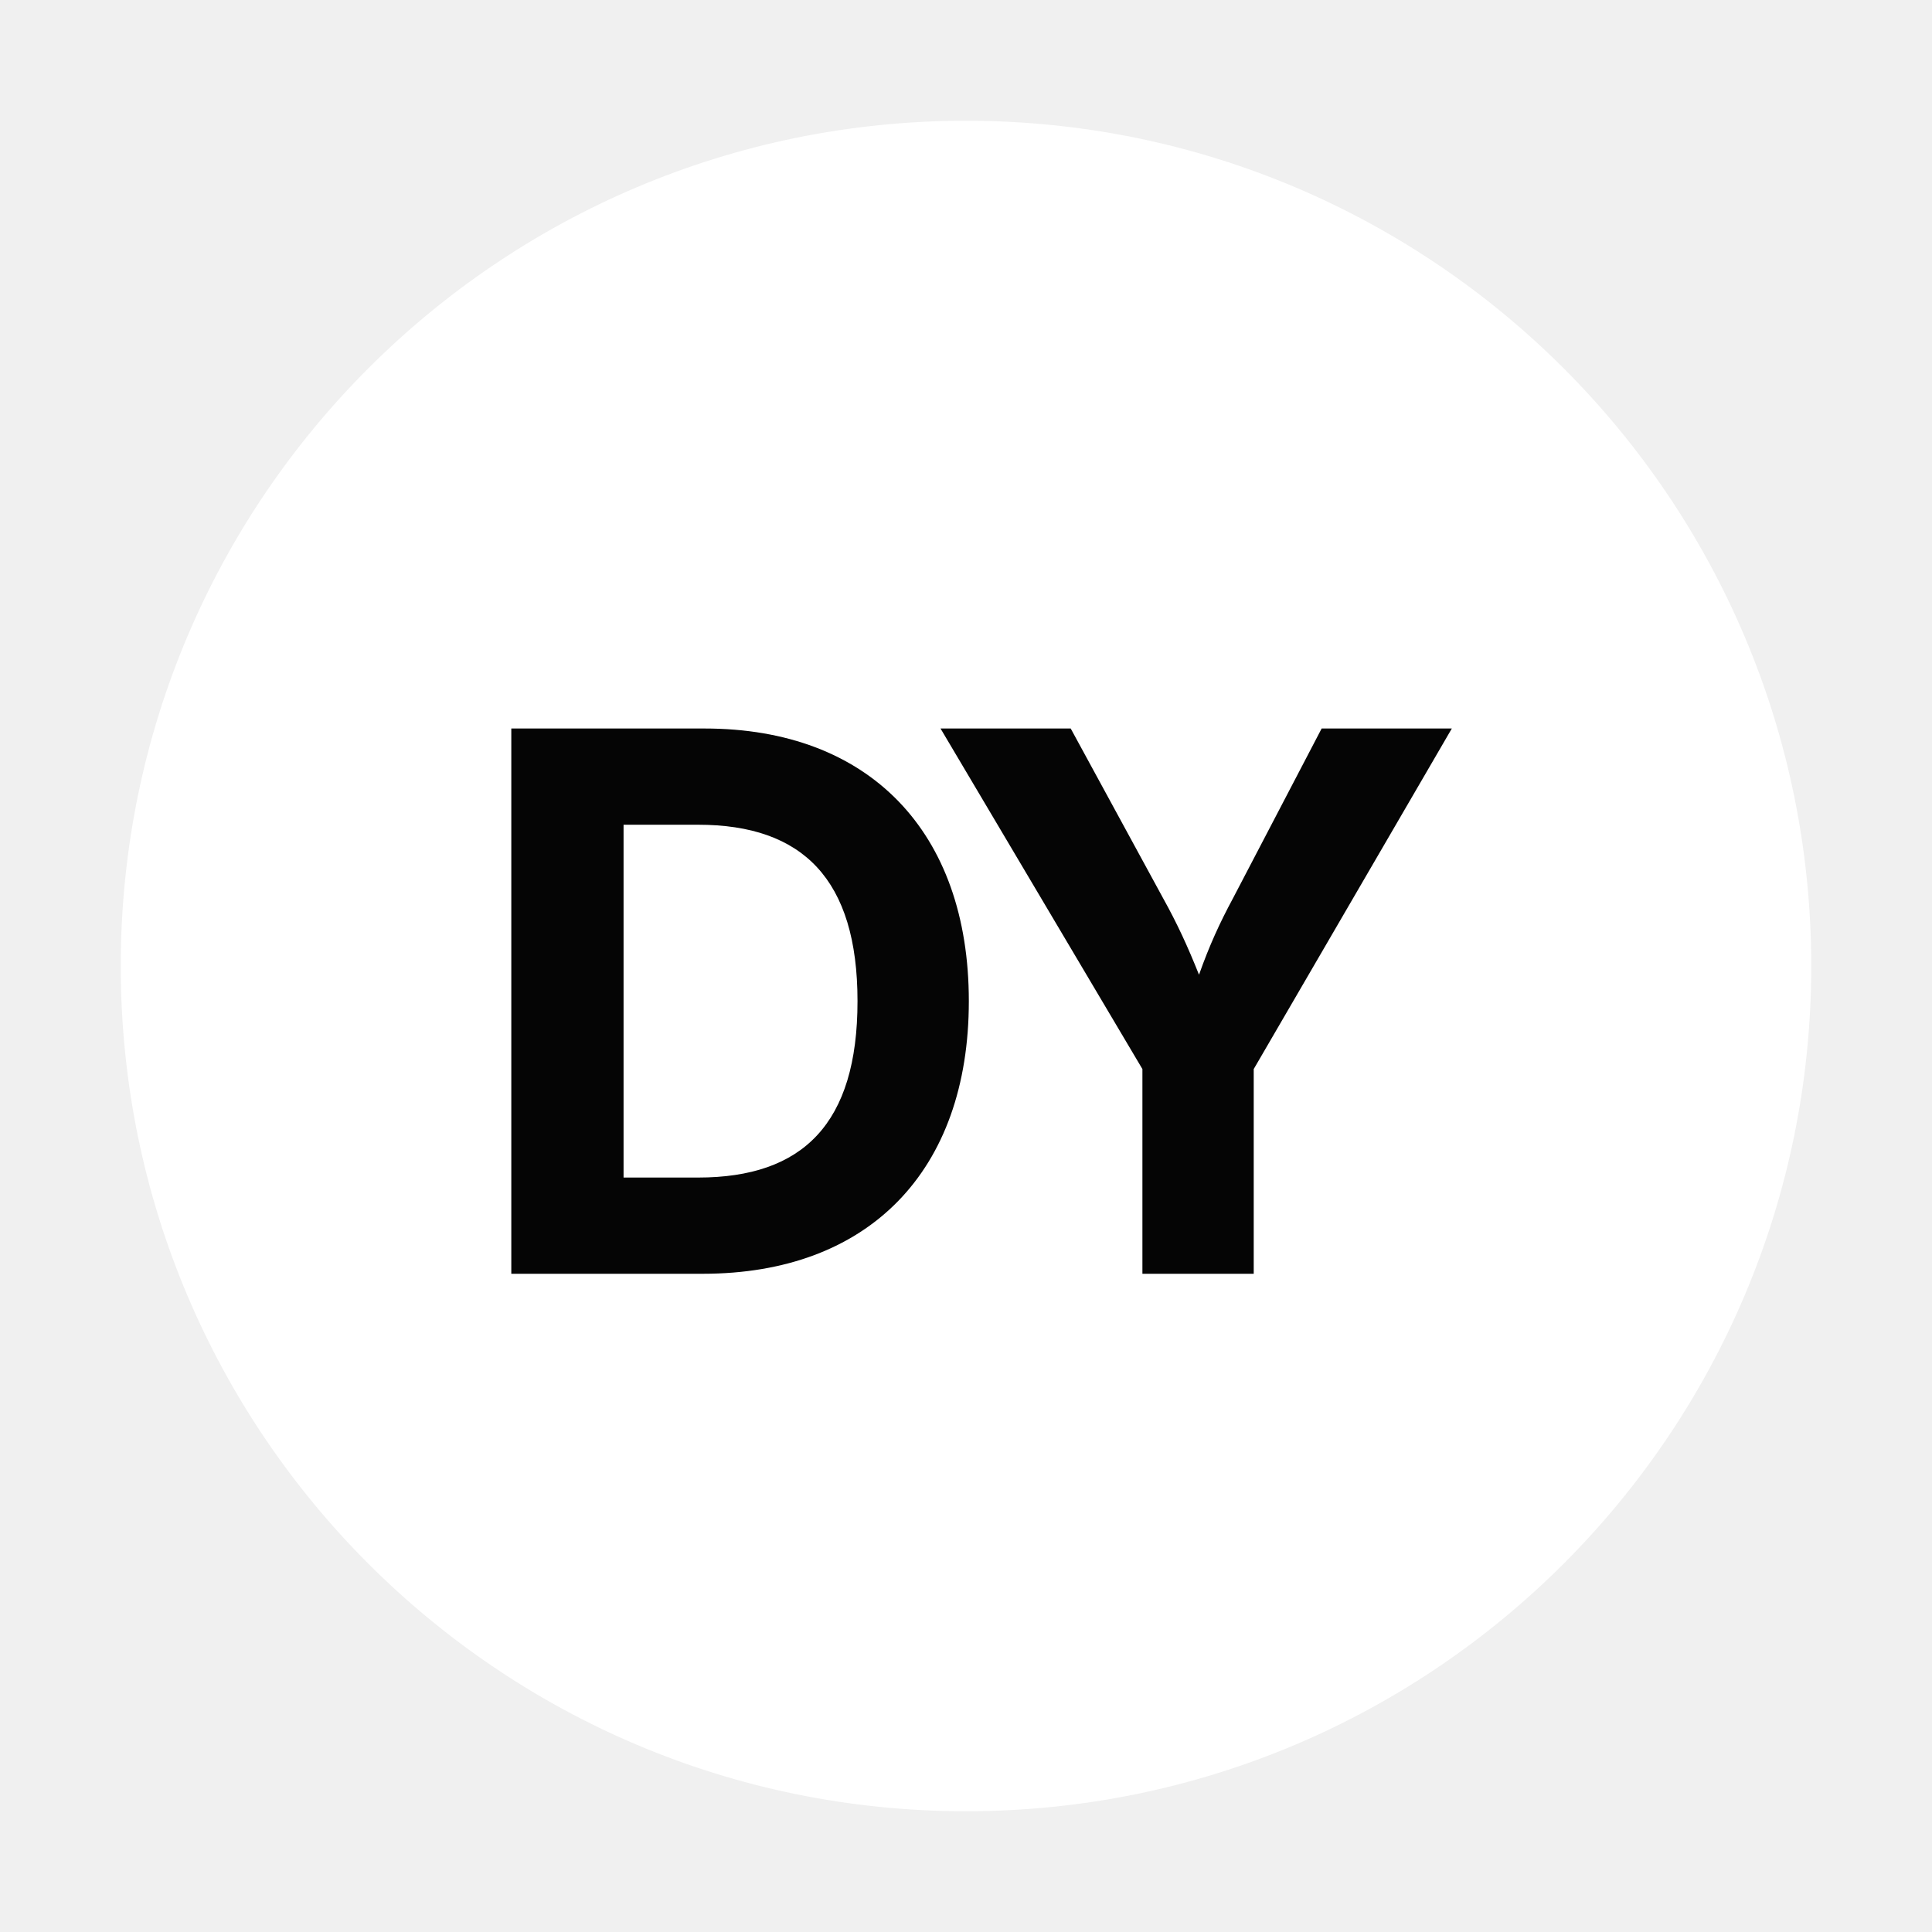
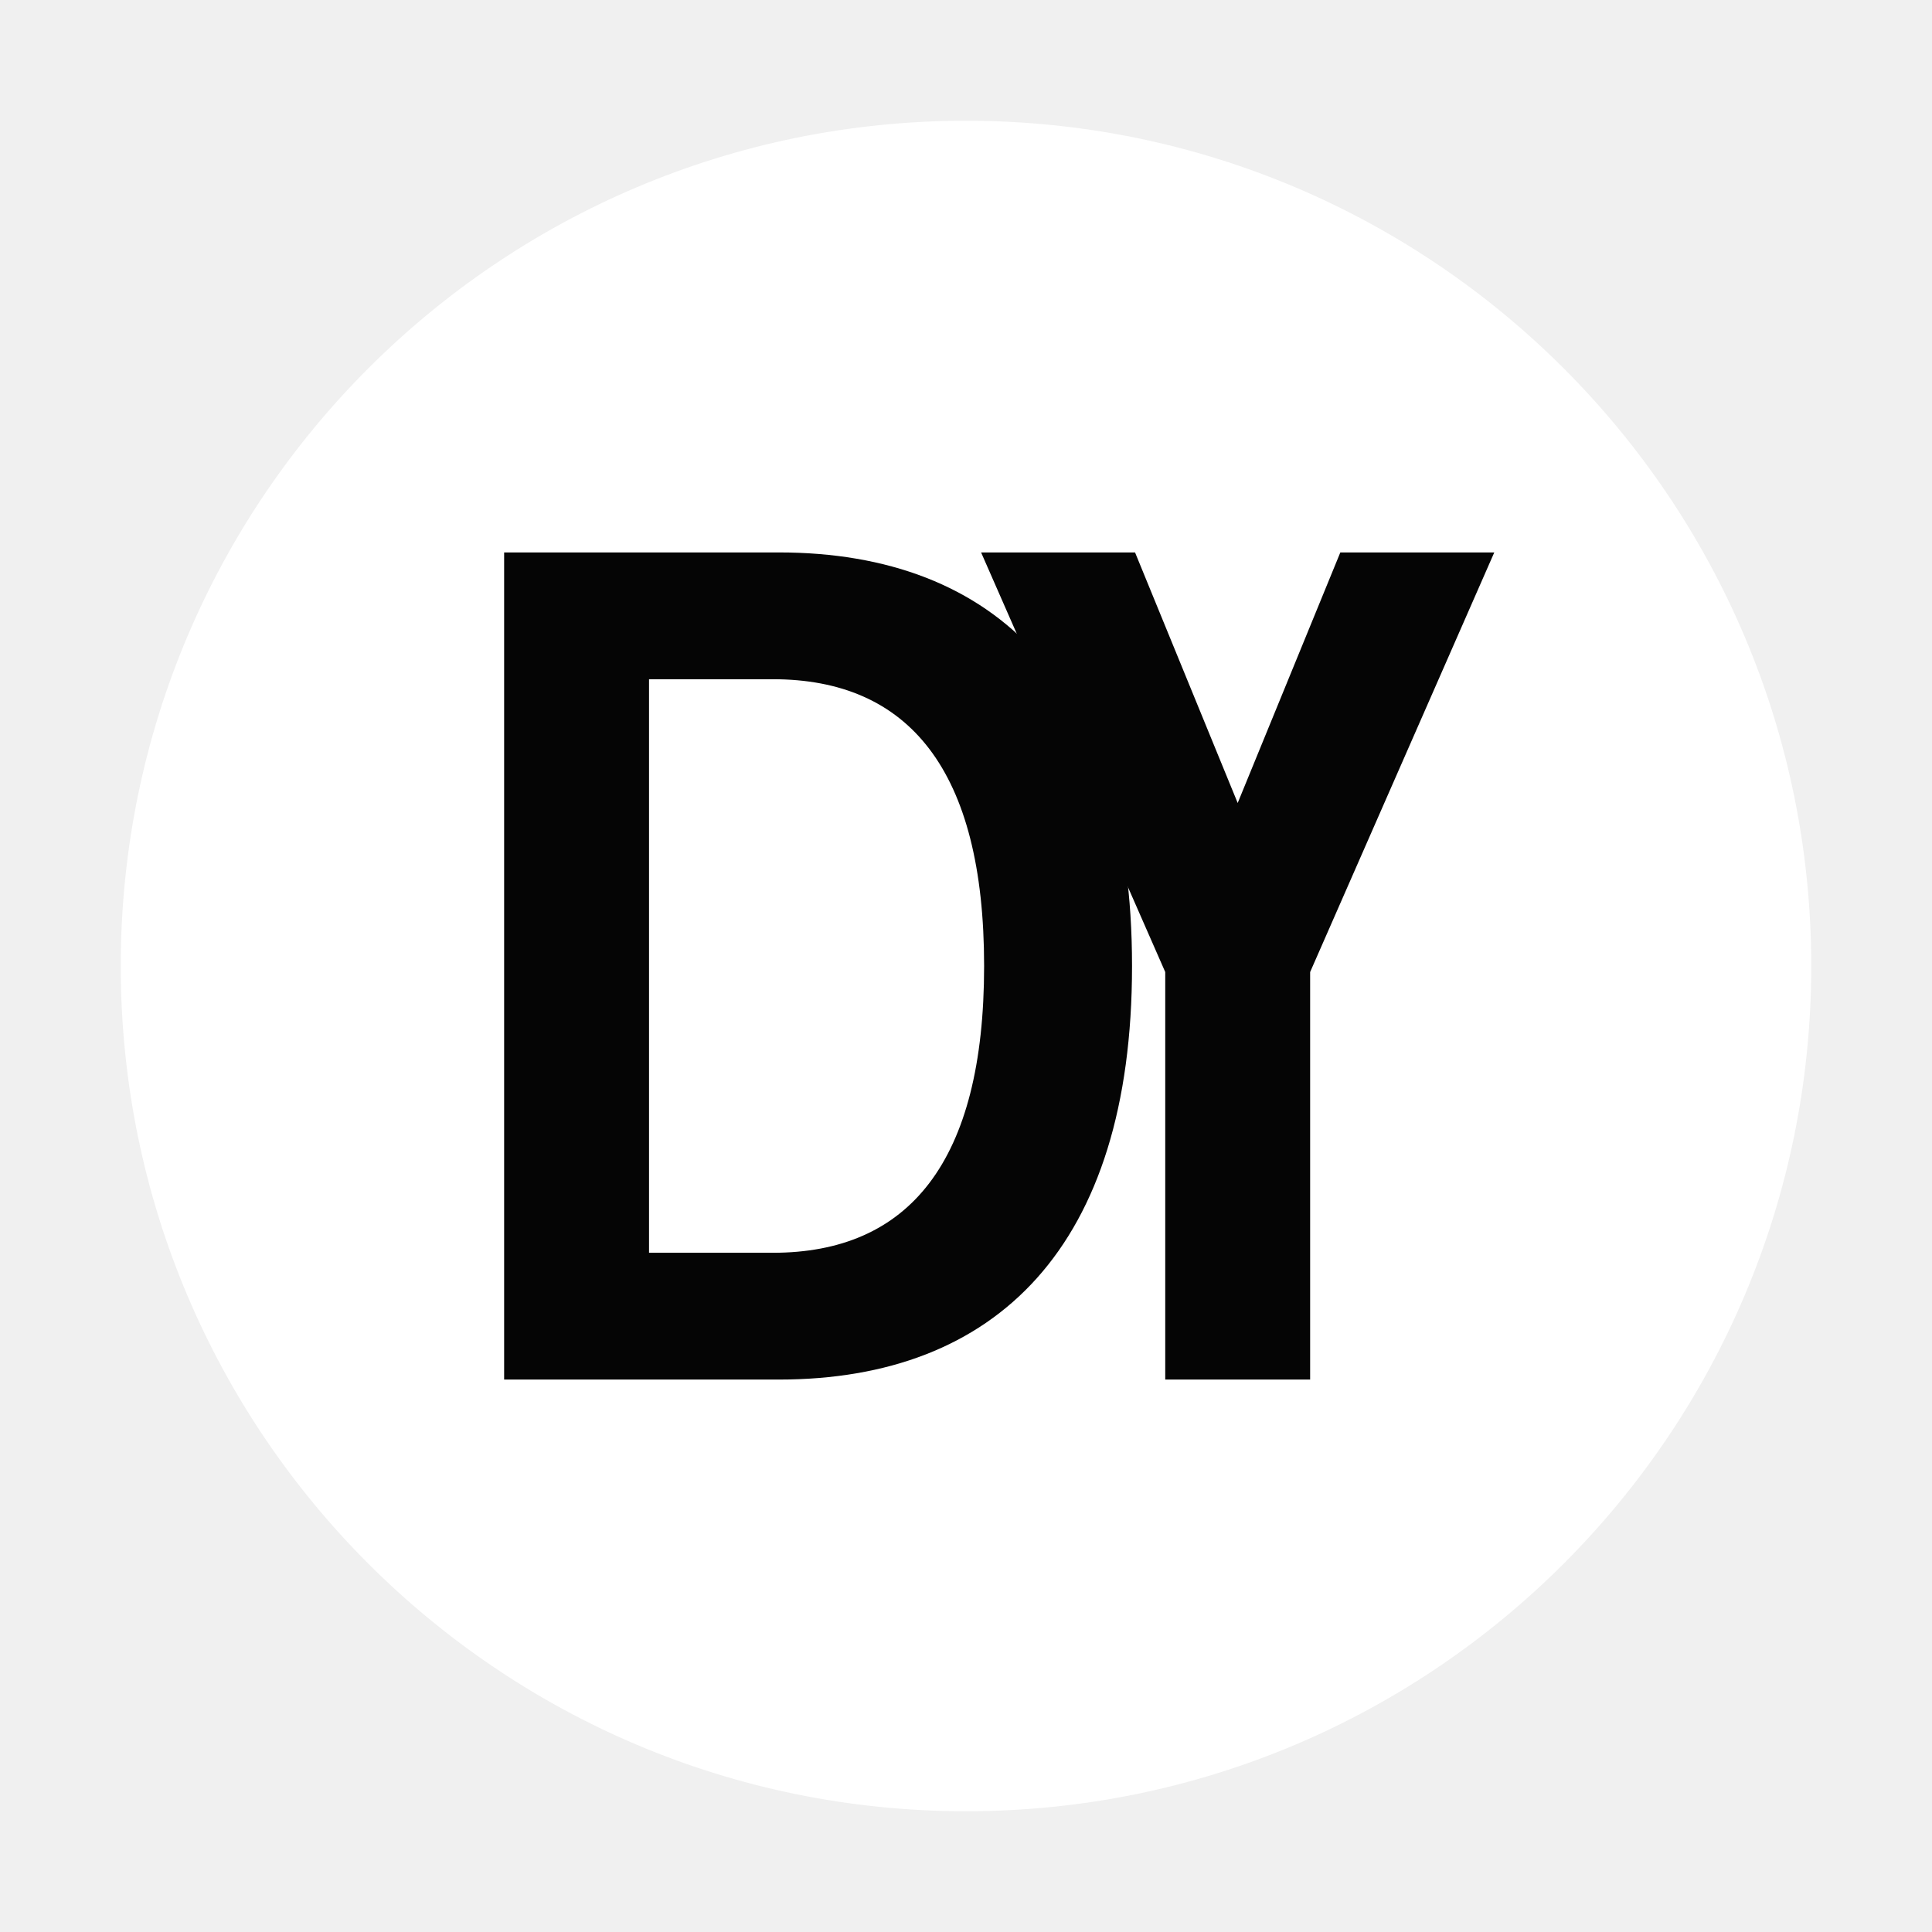
<svg xmlns="http://www.w3.org/2000/svg" viewBox="0 0 32 32">
-   <circle cx="16" cy="16" r="14" fill="#ffffff" />
-   <text x="16" y="21.1" text-anchor="middle" font-family="ui-sans-serif, -apple-system, BlinkMacSystemFont, 'Segoe UI', sans-serif" font-size="12.4" font-weight="700" letter-spacing="-0.8" fill="#050505">DY</text>
+   <circle cx="16" cy="16" r="14" fill="#fff" />
+   <path fill="#050505" d="M8.35 9.15h4.55c3.6 0 5.85 2.2 5.85 6.85s-2.25 6.85-5.85 6.85H8.35zm2.4 2.1v9.5h2.05c2.25 0 3.5-1.5 3.5-4.75s-1.25-4.75-3.5-4.75z" />
+   <path fill="#050505" d="M22.2 9.15h2.55l-3.05 6.95V22.85h-2.4v-6.75l-3.05-6.95h2.55l1.7 4.15z" />
</svg>
